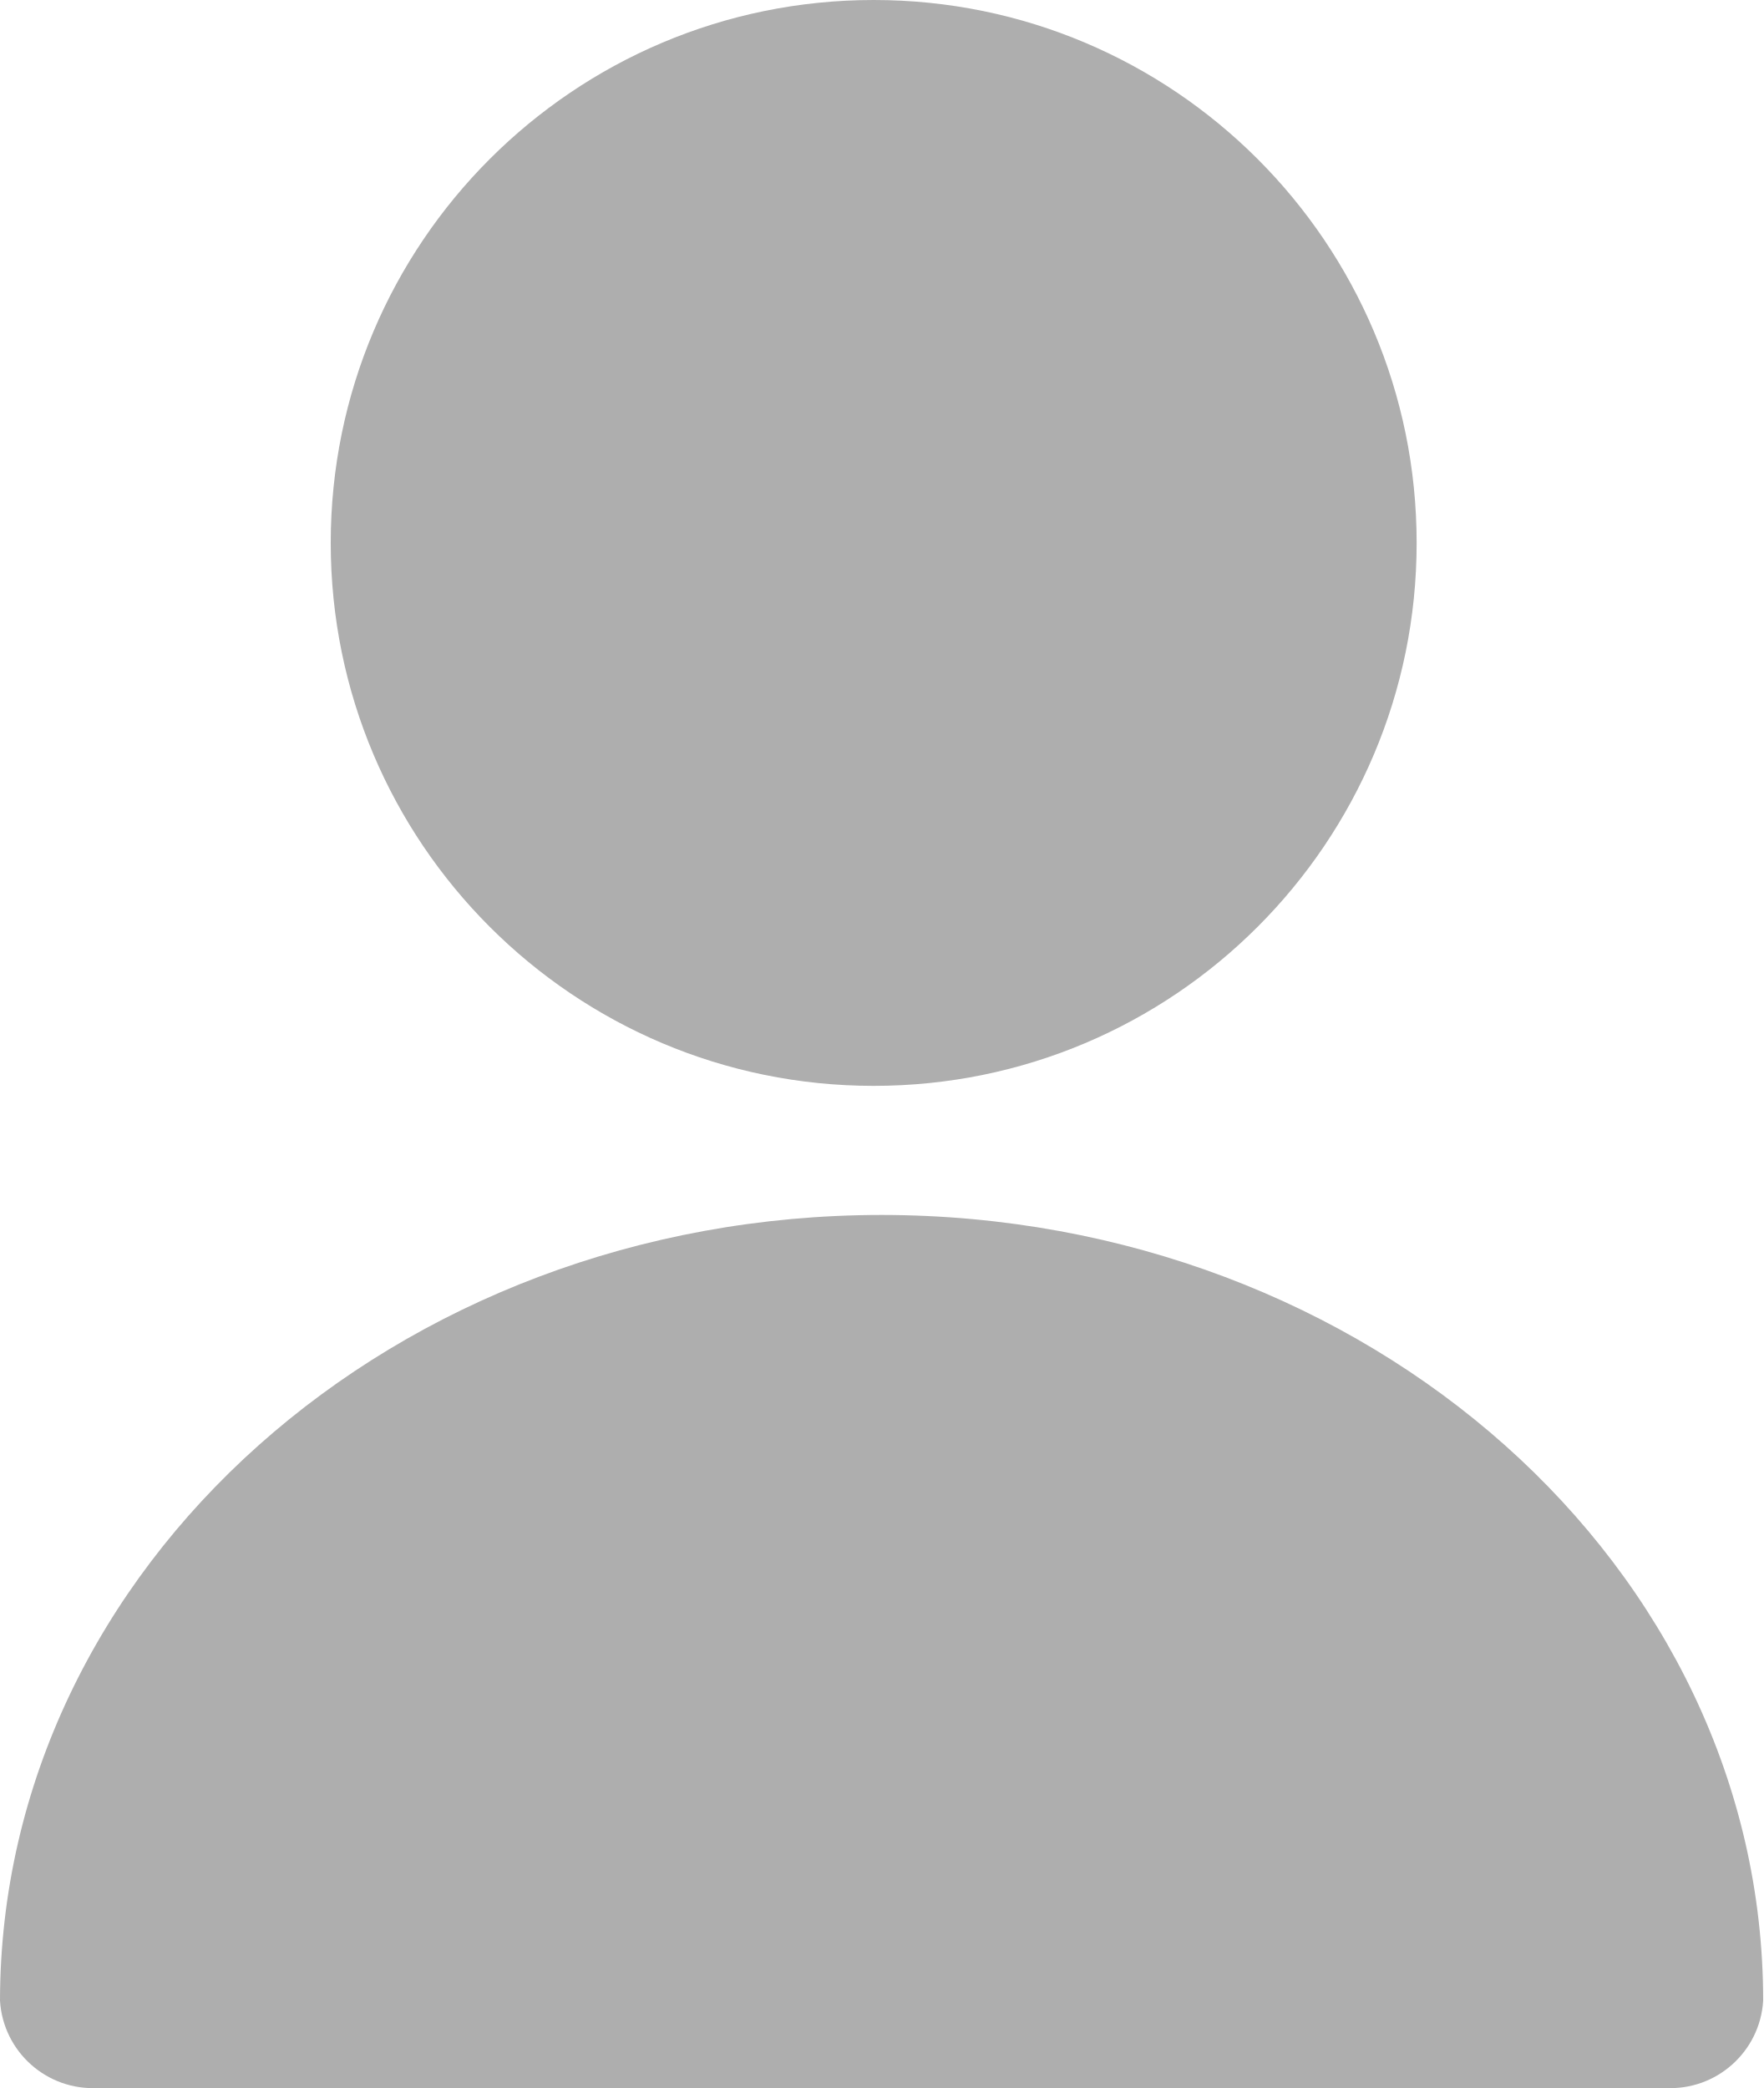
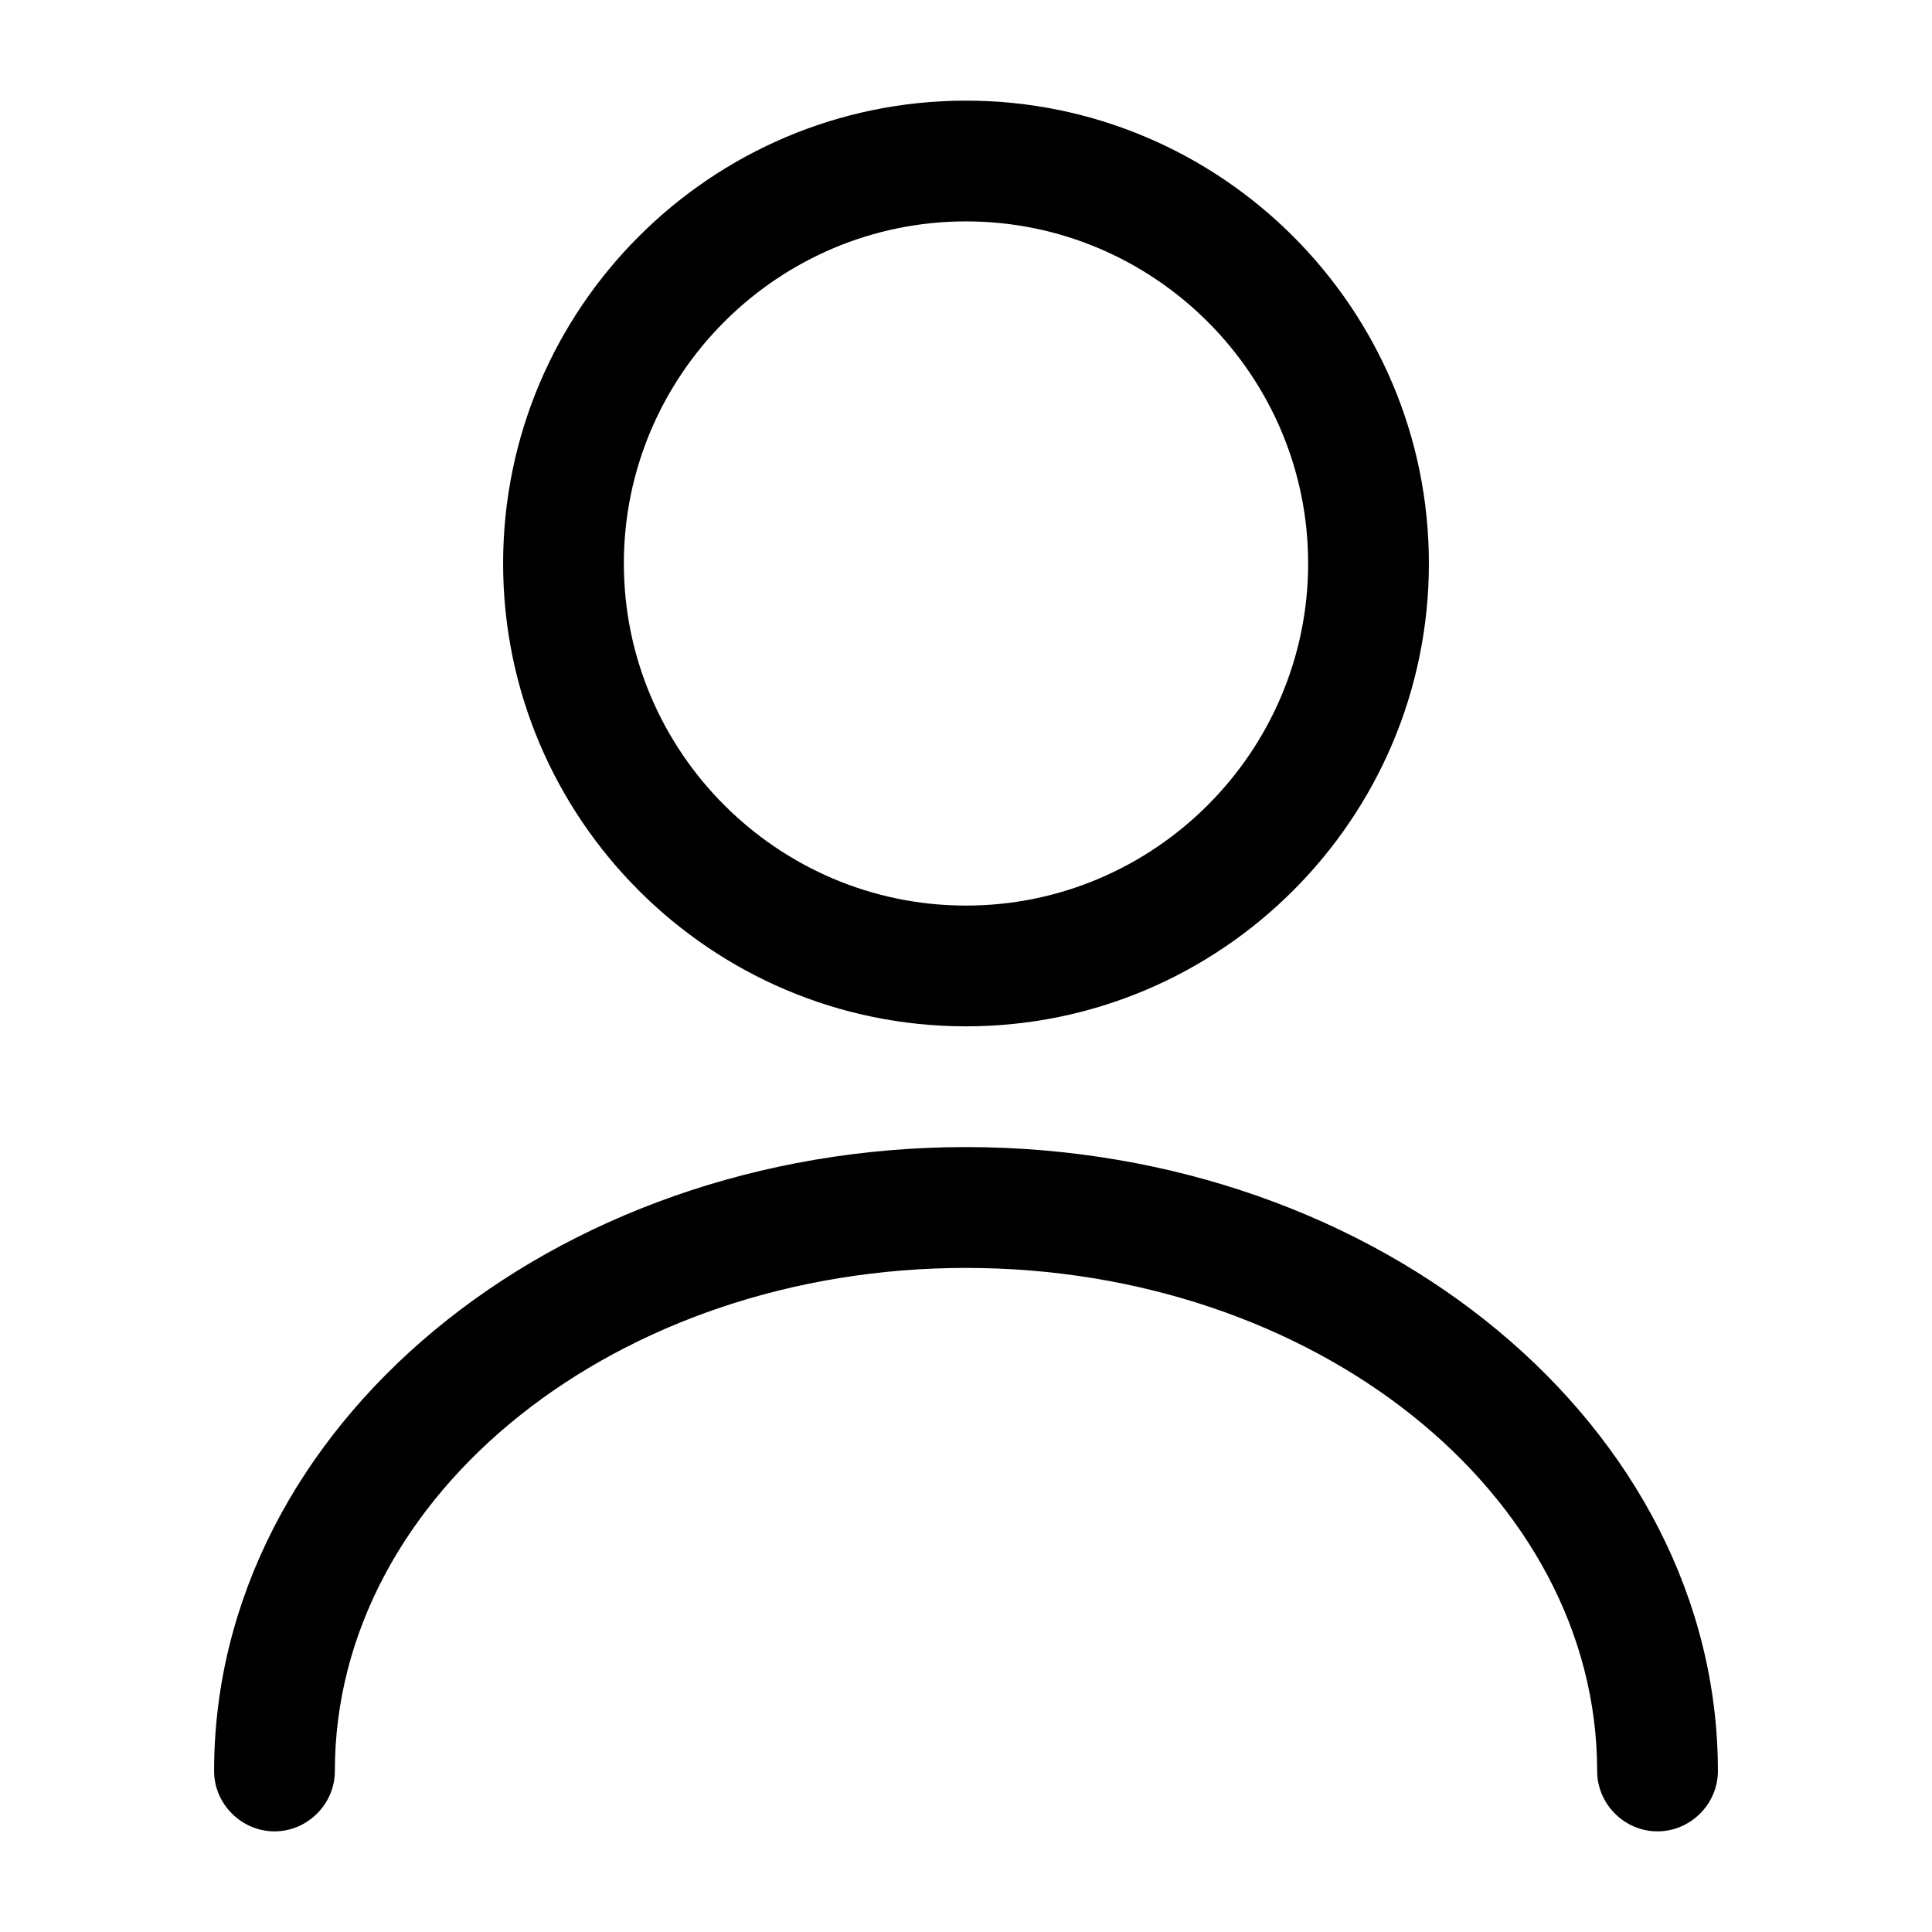
- <svg xmlns="http://www.w3.org/2000/svg" id="user" width="14.51" height="17.179" viewBox="0 0 14.51 17.179">
-   <ellipse id="Ellipse_3" data-name="Ellipse 3" cx="4.467" cy="4.467" rx="4.467" ry="4.467" transform="translate(2.721 0)" fill="#aeaeae" />
-   <path id="Path_333" data-name="Path 333" d="M71.255,298.667c-4.005,0-7.251,2.9-7.255,6.465a.766.766,0,0,0,.806.718H77.7a.766.766,0,0,0,.806-.718C78.506,301.563,75.26,298.671,71.255,298.667Z" transform="translate(-64 -288.671)" fill="#aeaeae" />
+ <svg xmlns="http://www.w3.org/2000/svg" width="22" height="22" viewBox="0 0 22 22" fill="none">
+   <path d="M11 11.687C8.094 11.687 5.729 9.322 5.729 6.416C5.729 3.511 8.094 1.146 11 1.146C13.906 1.146 16.271 3.511 16.271 6.416C16.271 9.322 13.906 11.687 11 11.687ZM11 2.521C8.855 2.521 7.104 4.271 7.104 6.416C7.104 8.561 8.855 10.312 11 10.312C13.145 10.312 14.896 8.561 14.896 6.416C14.896 4.271 13.145 2.521 11 2.521Z" fill="black" />
+   <path d="M18.874 20.854C18.498 20.854 18.187 20.543 18.187 20.167C18.187 17.004 14.96 14.438 11 14.438C7.04 14.438 3.813 17.004 3.813 20.167C3.813 20.543 3.502 20.854 3.126 20.854C2.75 20.854 2.438 20.543 2.438 20.167C2.438 16.253 6.279 13.062 11 13.062C15.721 13.062 19.562 16.253 19.562 20.167C19.562 20.543 19.25 20.854 18.874 20.854Z" fill="black" />
</svg>
